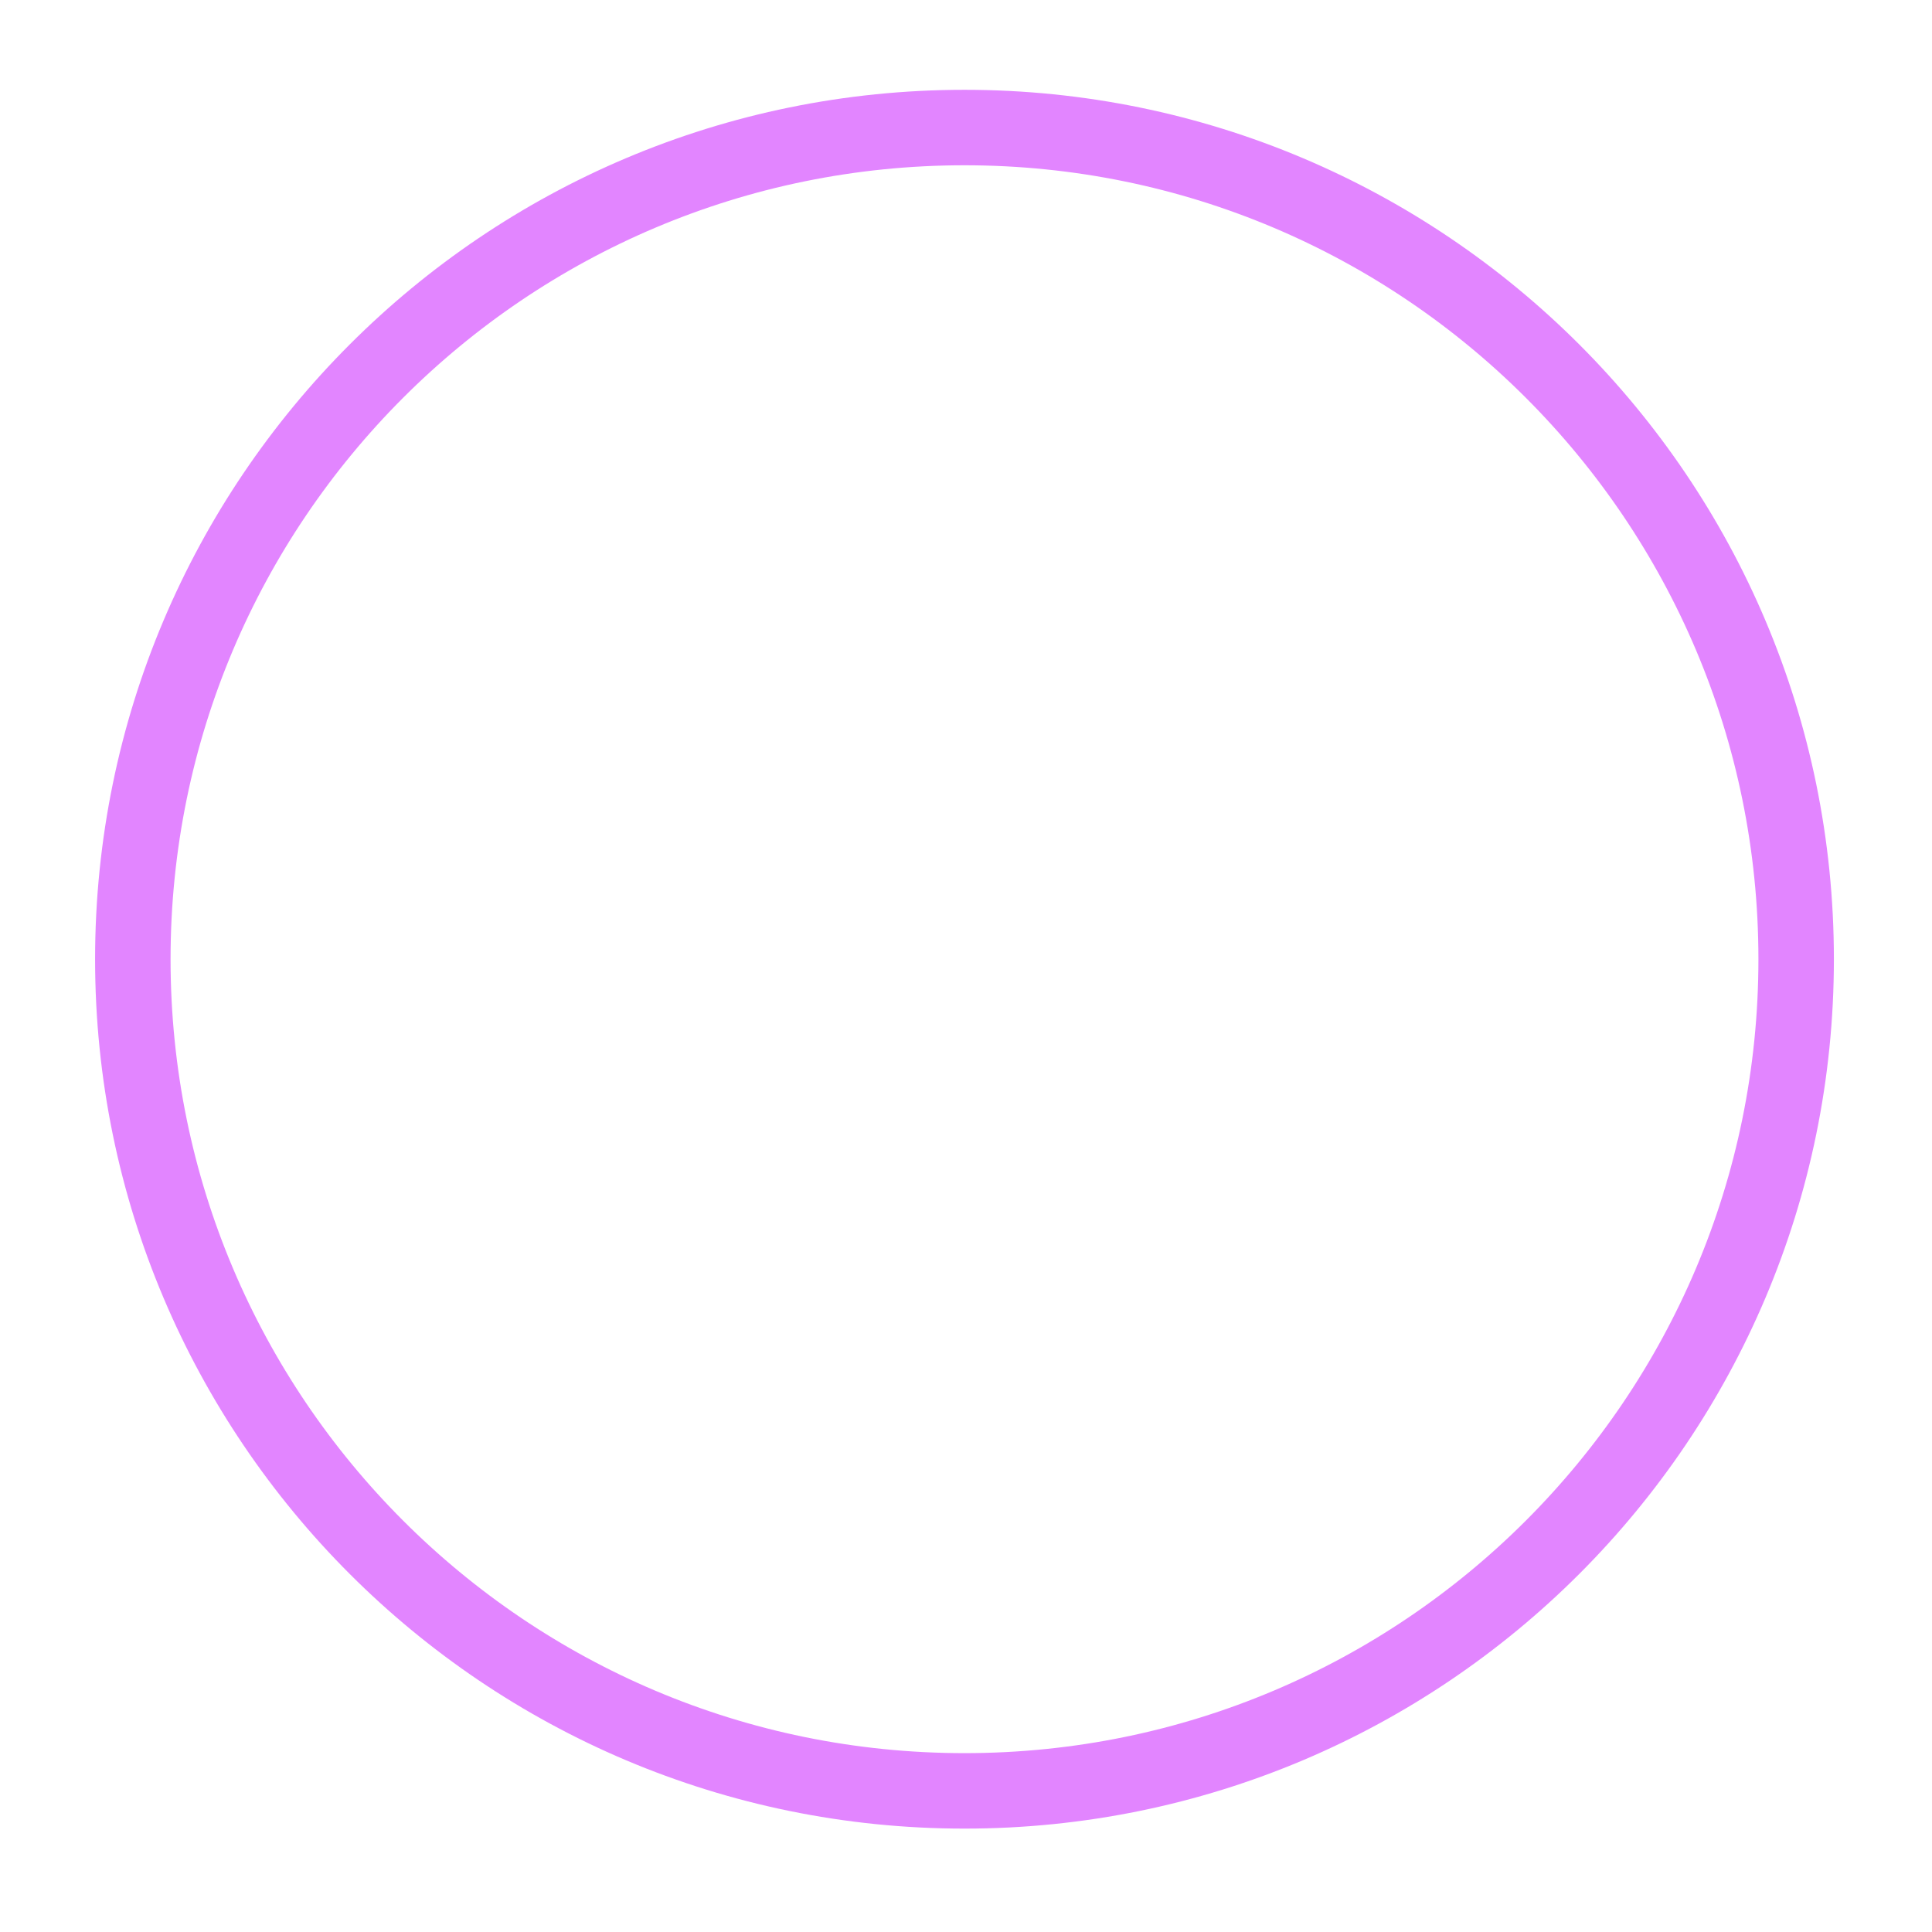
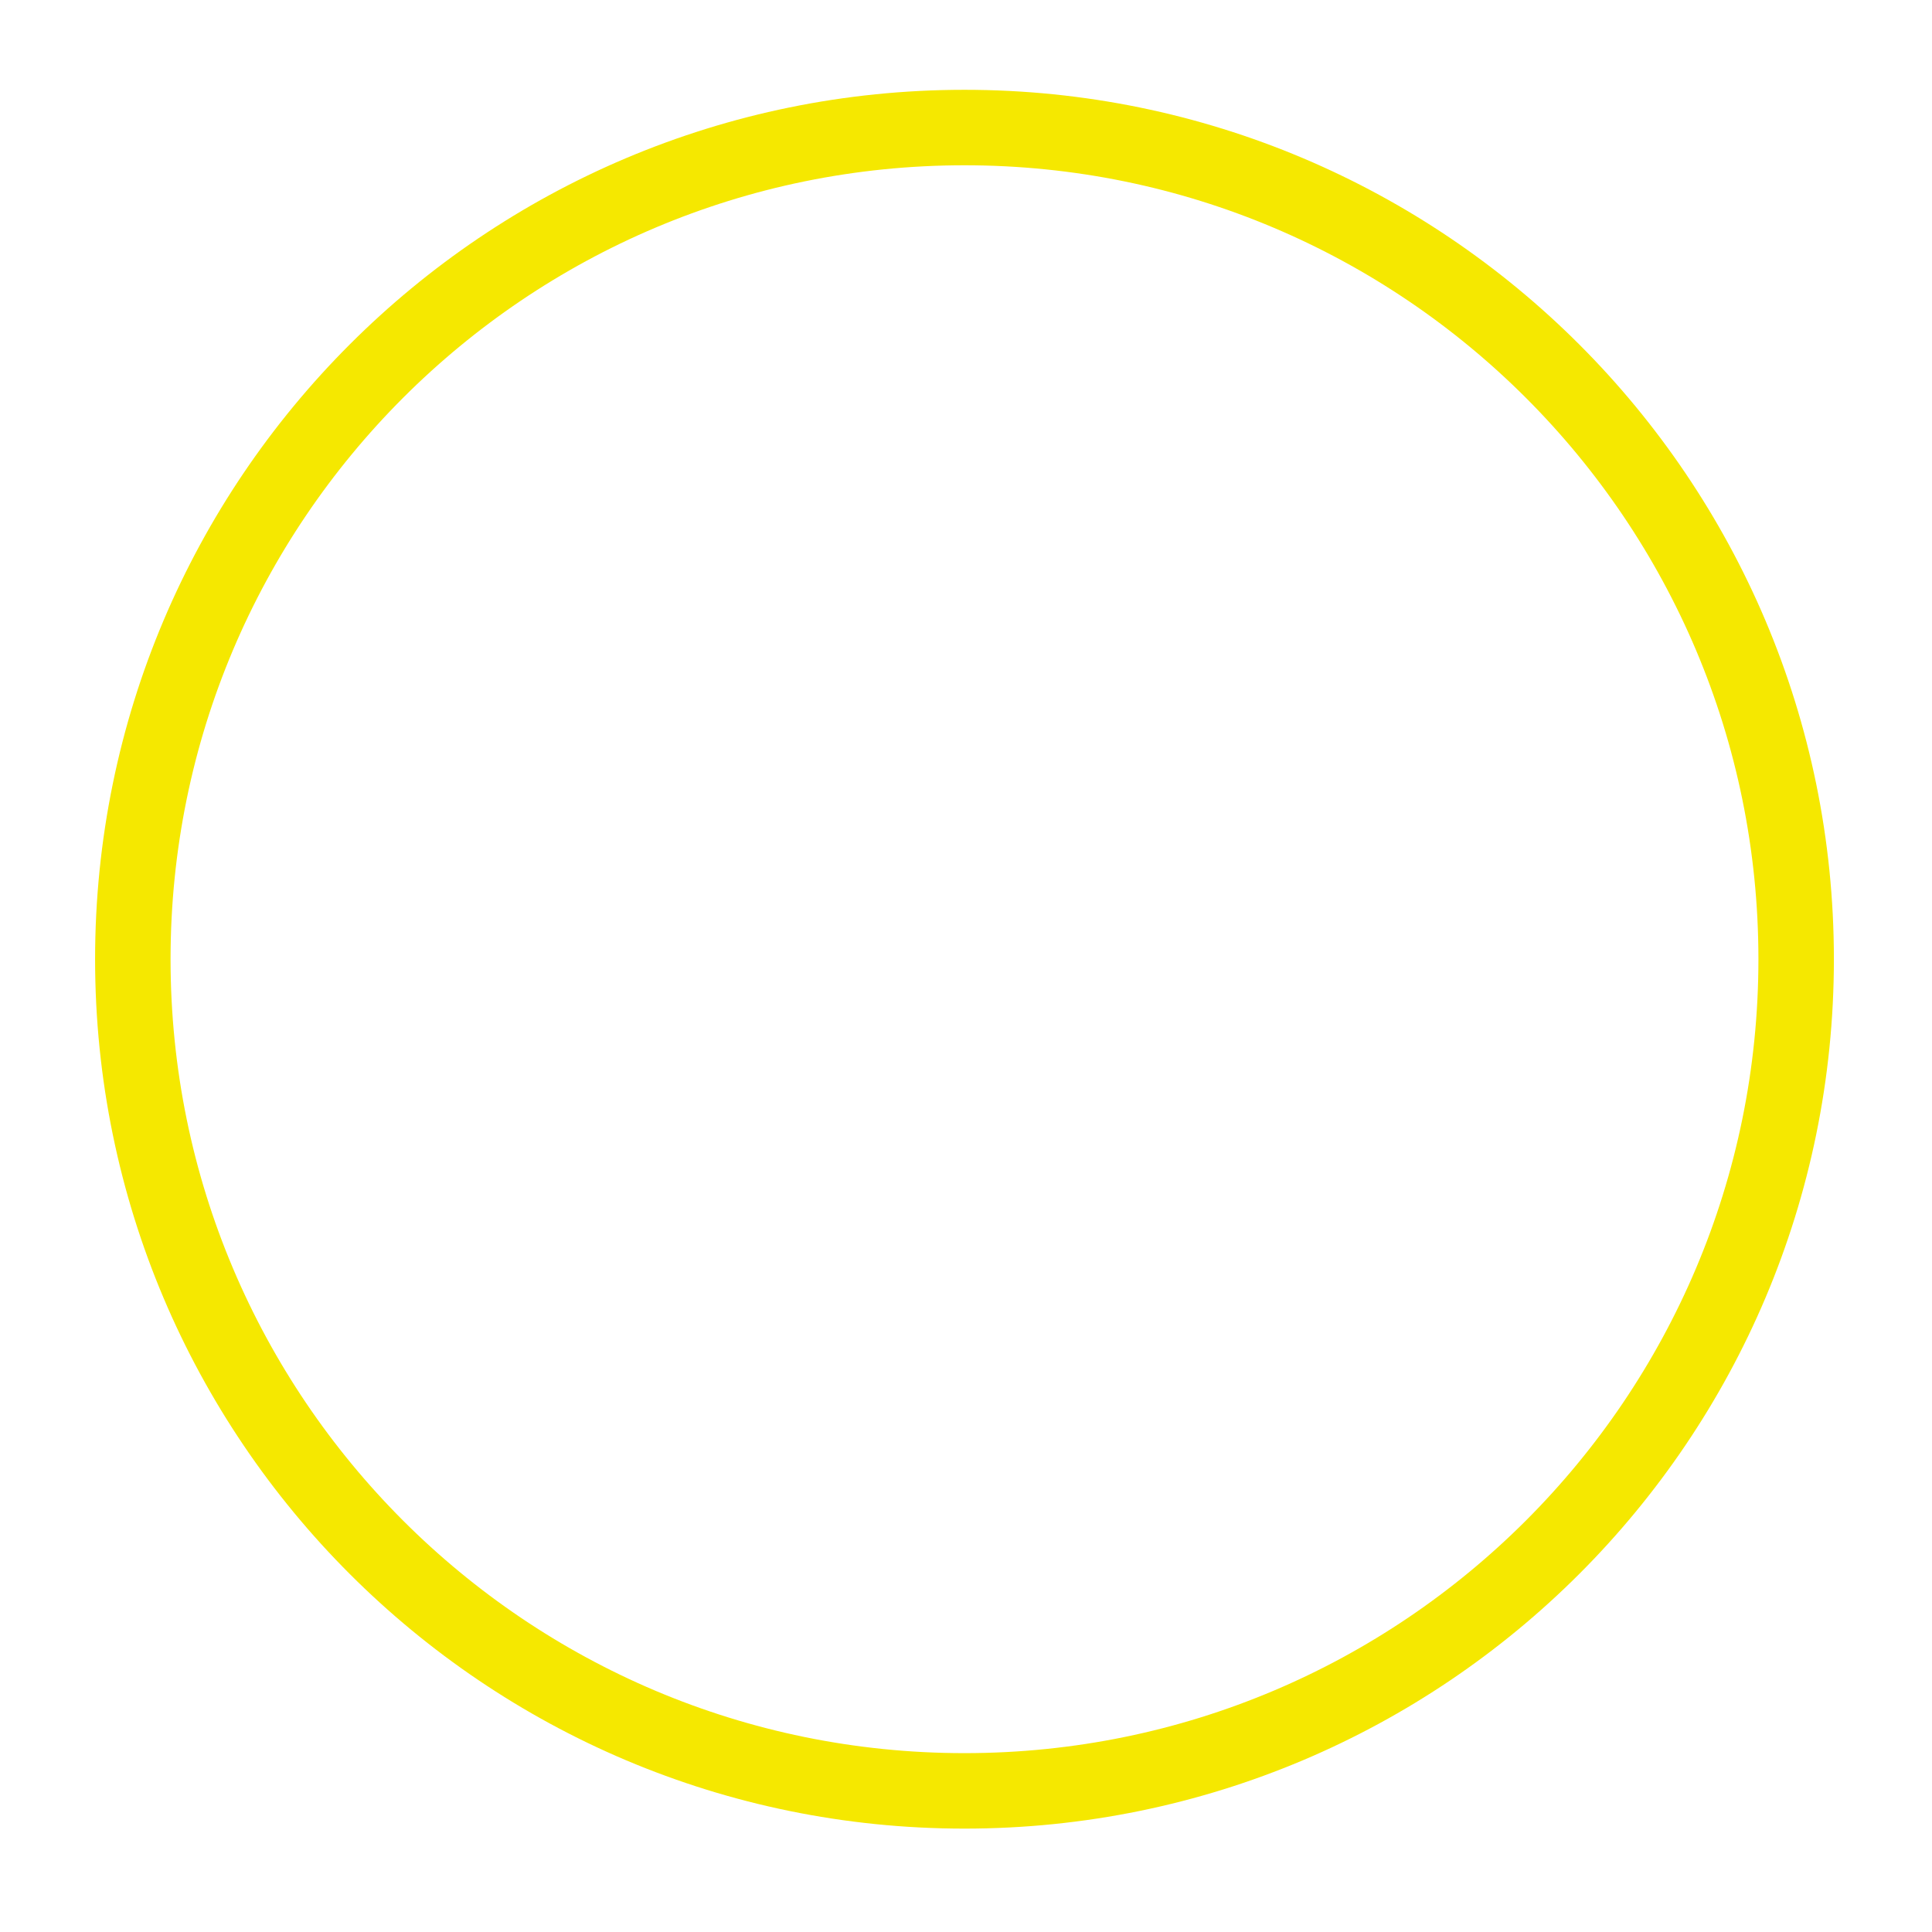
<svg xmlns="http://www.w3.org/2000/svg" version="1.1" id="Layer_1" x="0px" y="0px" viewBox="-895 641 256 256" style="enable-background:new -895 641 256 256;" xml:space="preserve">
  <style type="text/css">
- 	.st5{fill:none;stroke:#e285ff;stroke-width:10;stroke-miterlimit:10;}
+         .st5{fill:none;stroke:#F5E800;stroke-width:10;stroke-miterlimit:10;}
</style>
  <g>
    <g>
      <circle class="st5" cx="-767.2" cy="768.1" r="110.2" />
    </g>
  </g>
</svg>
